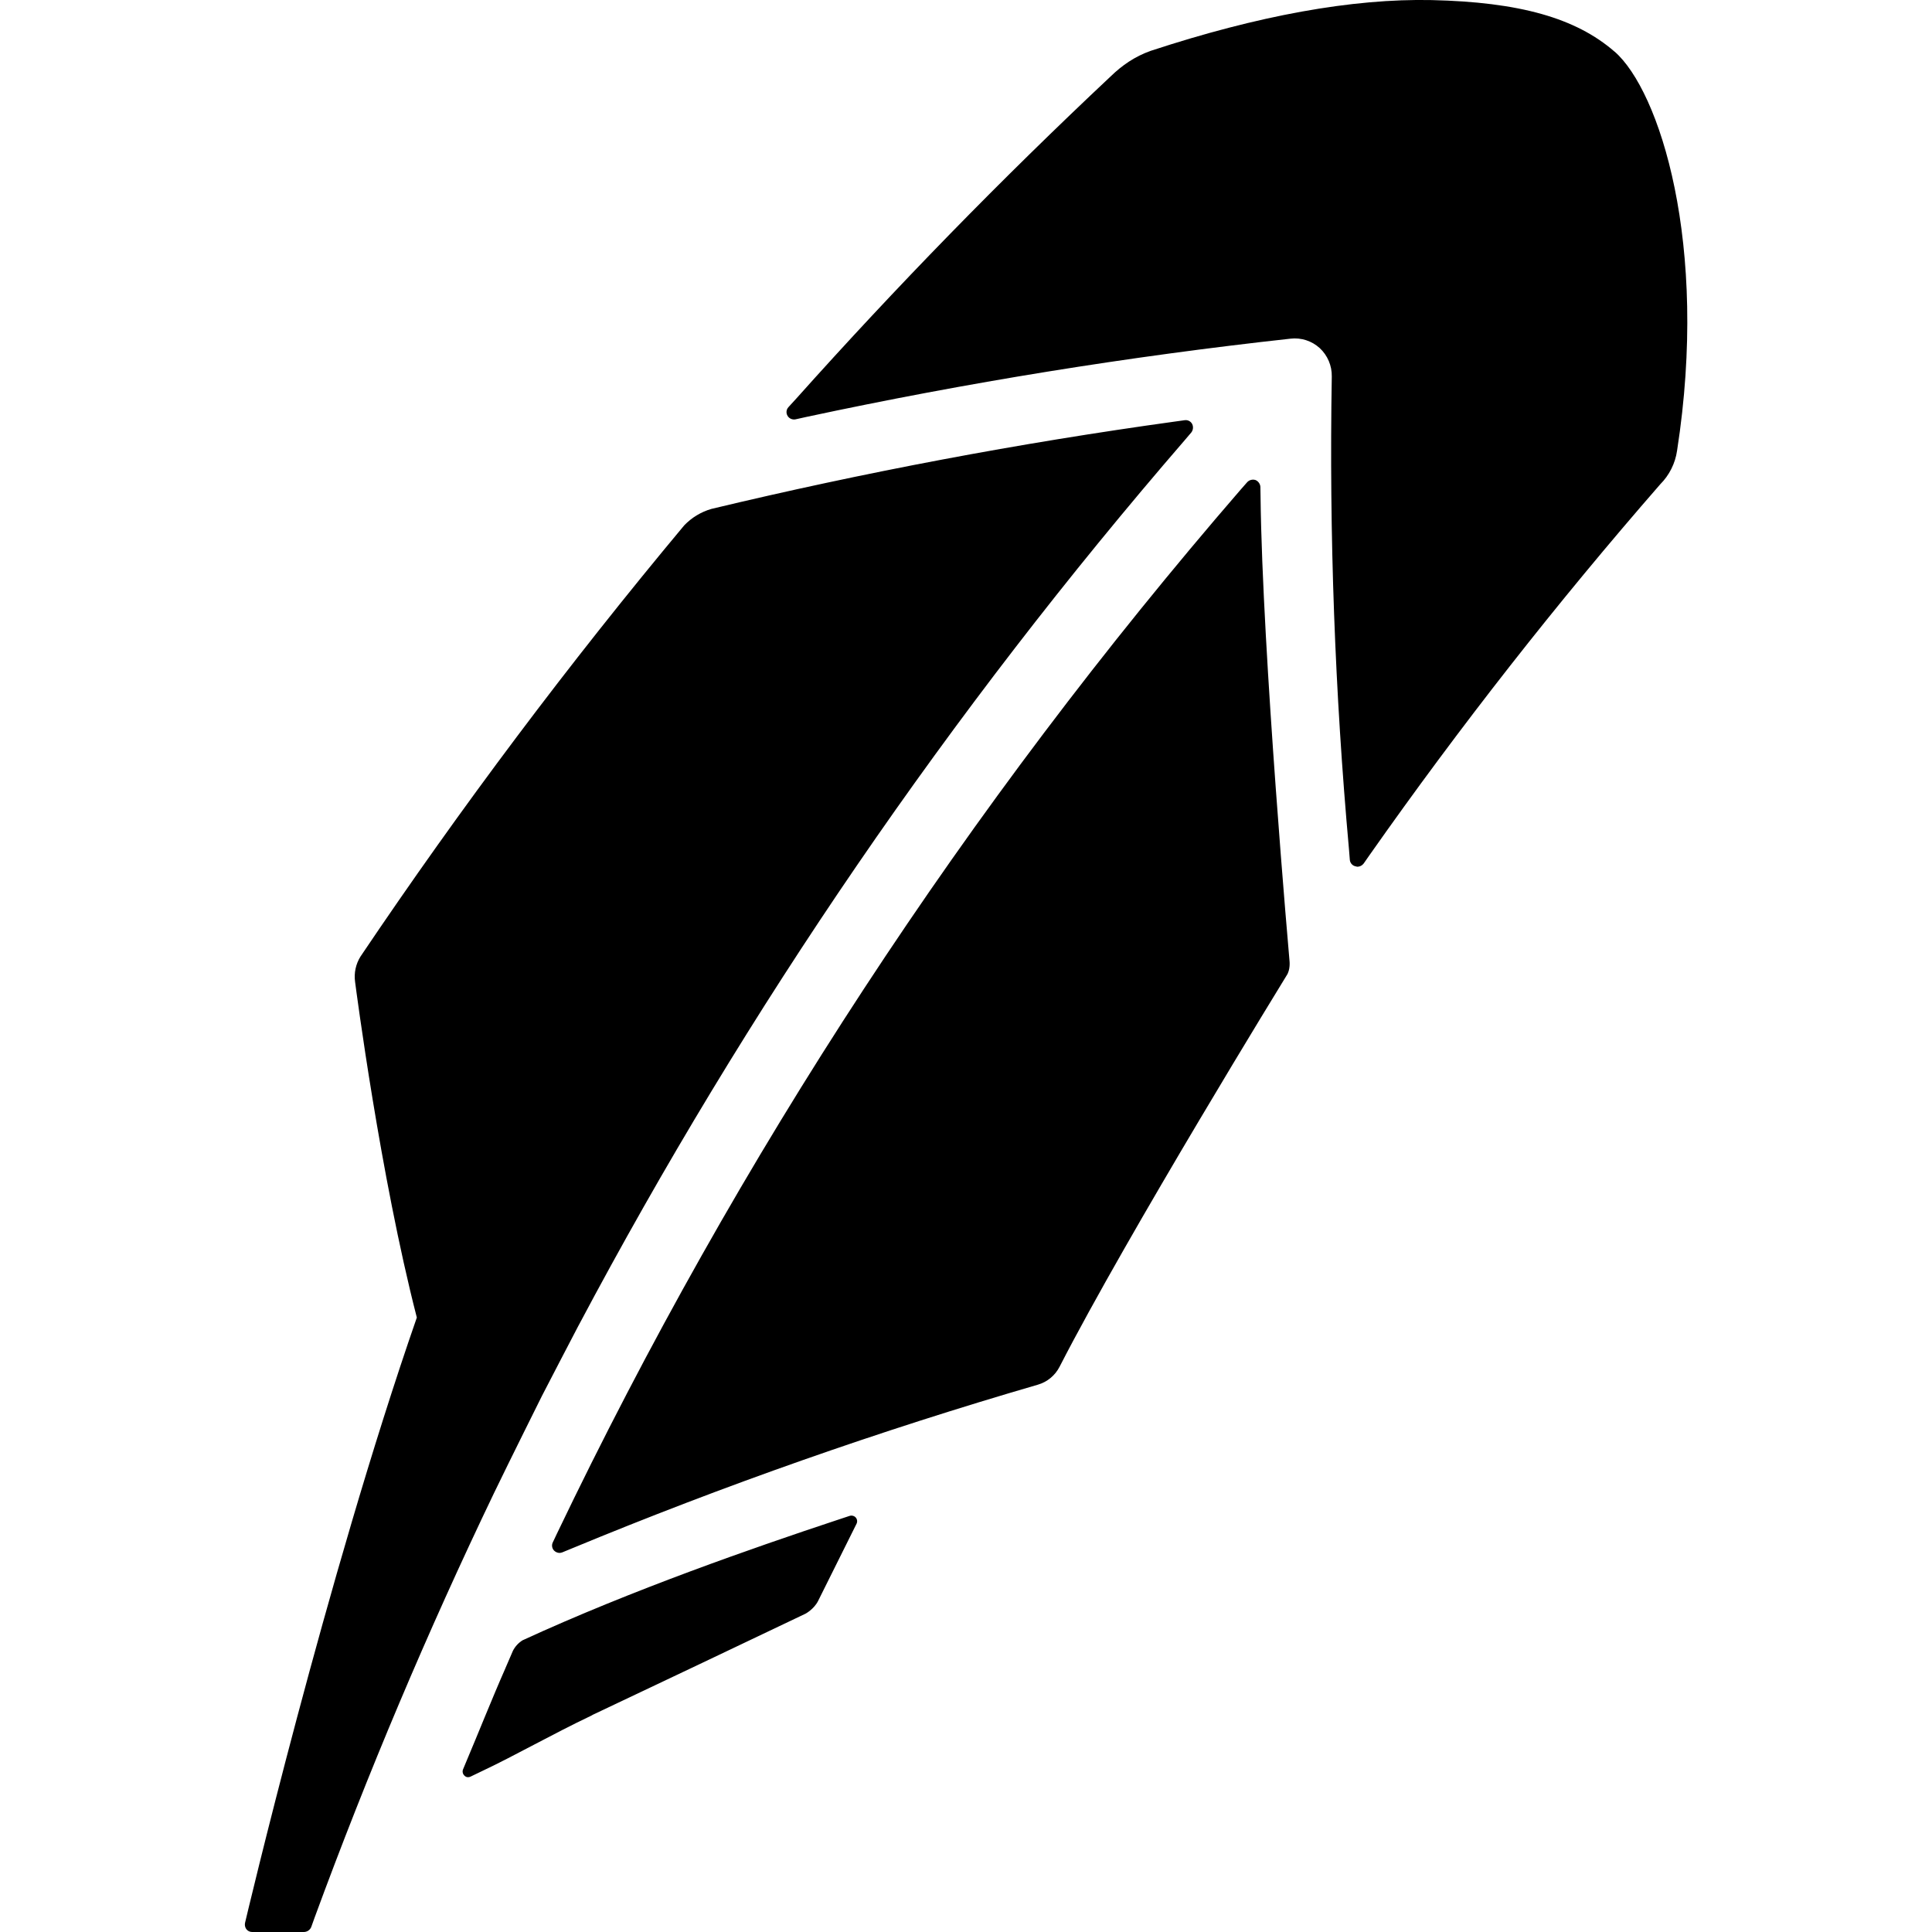
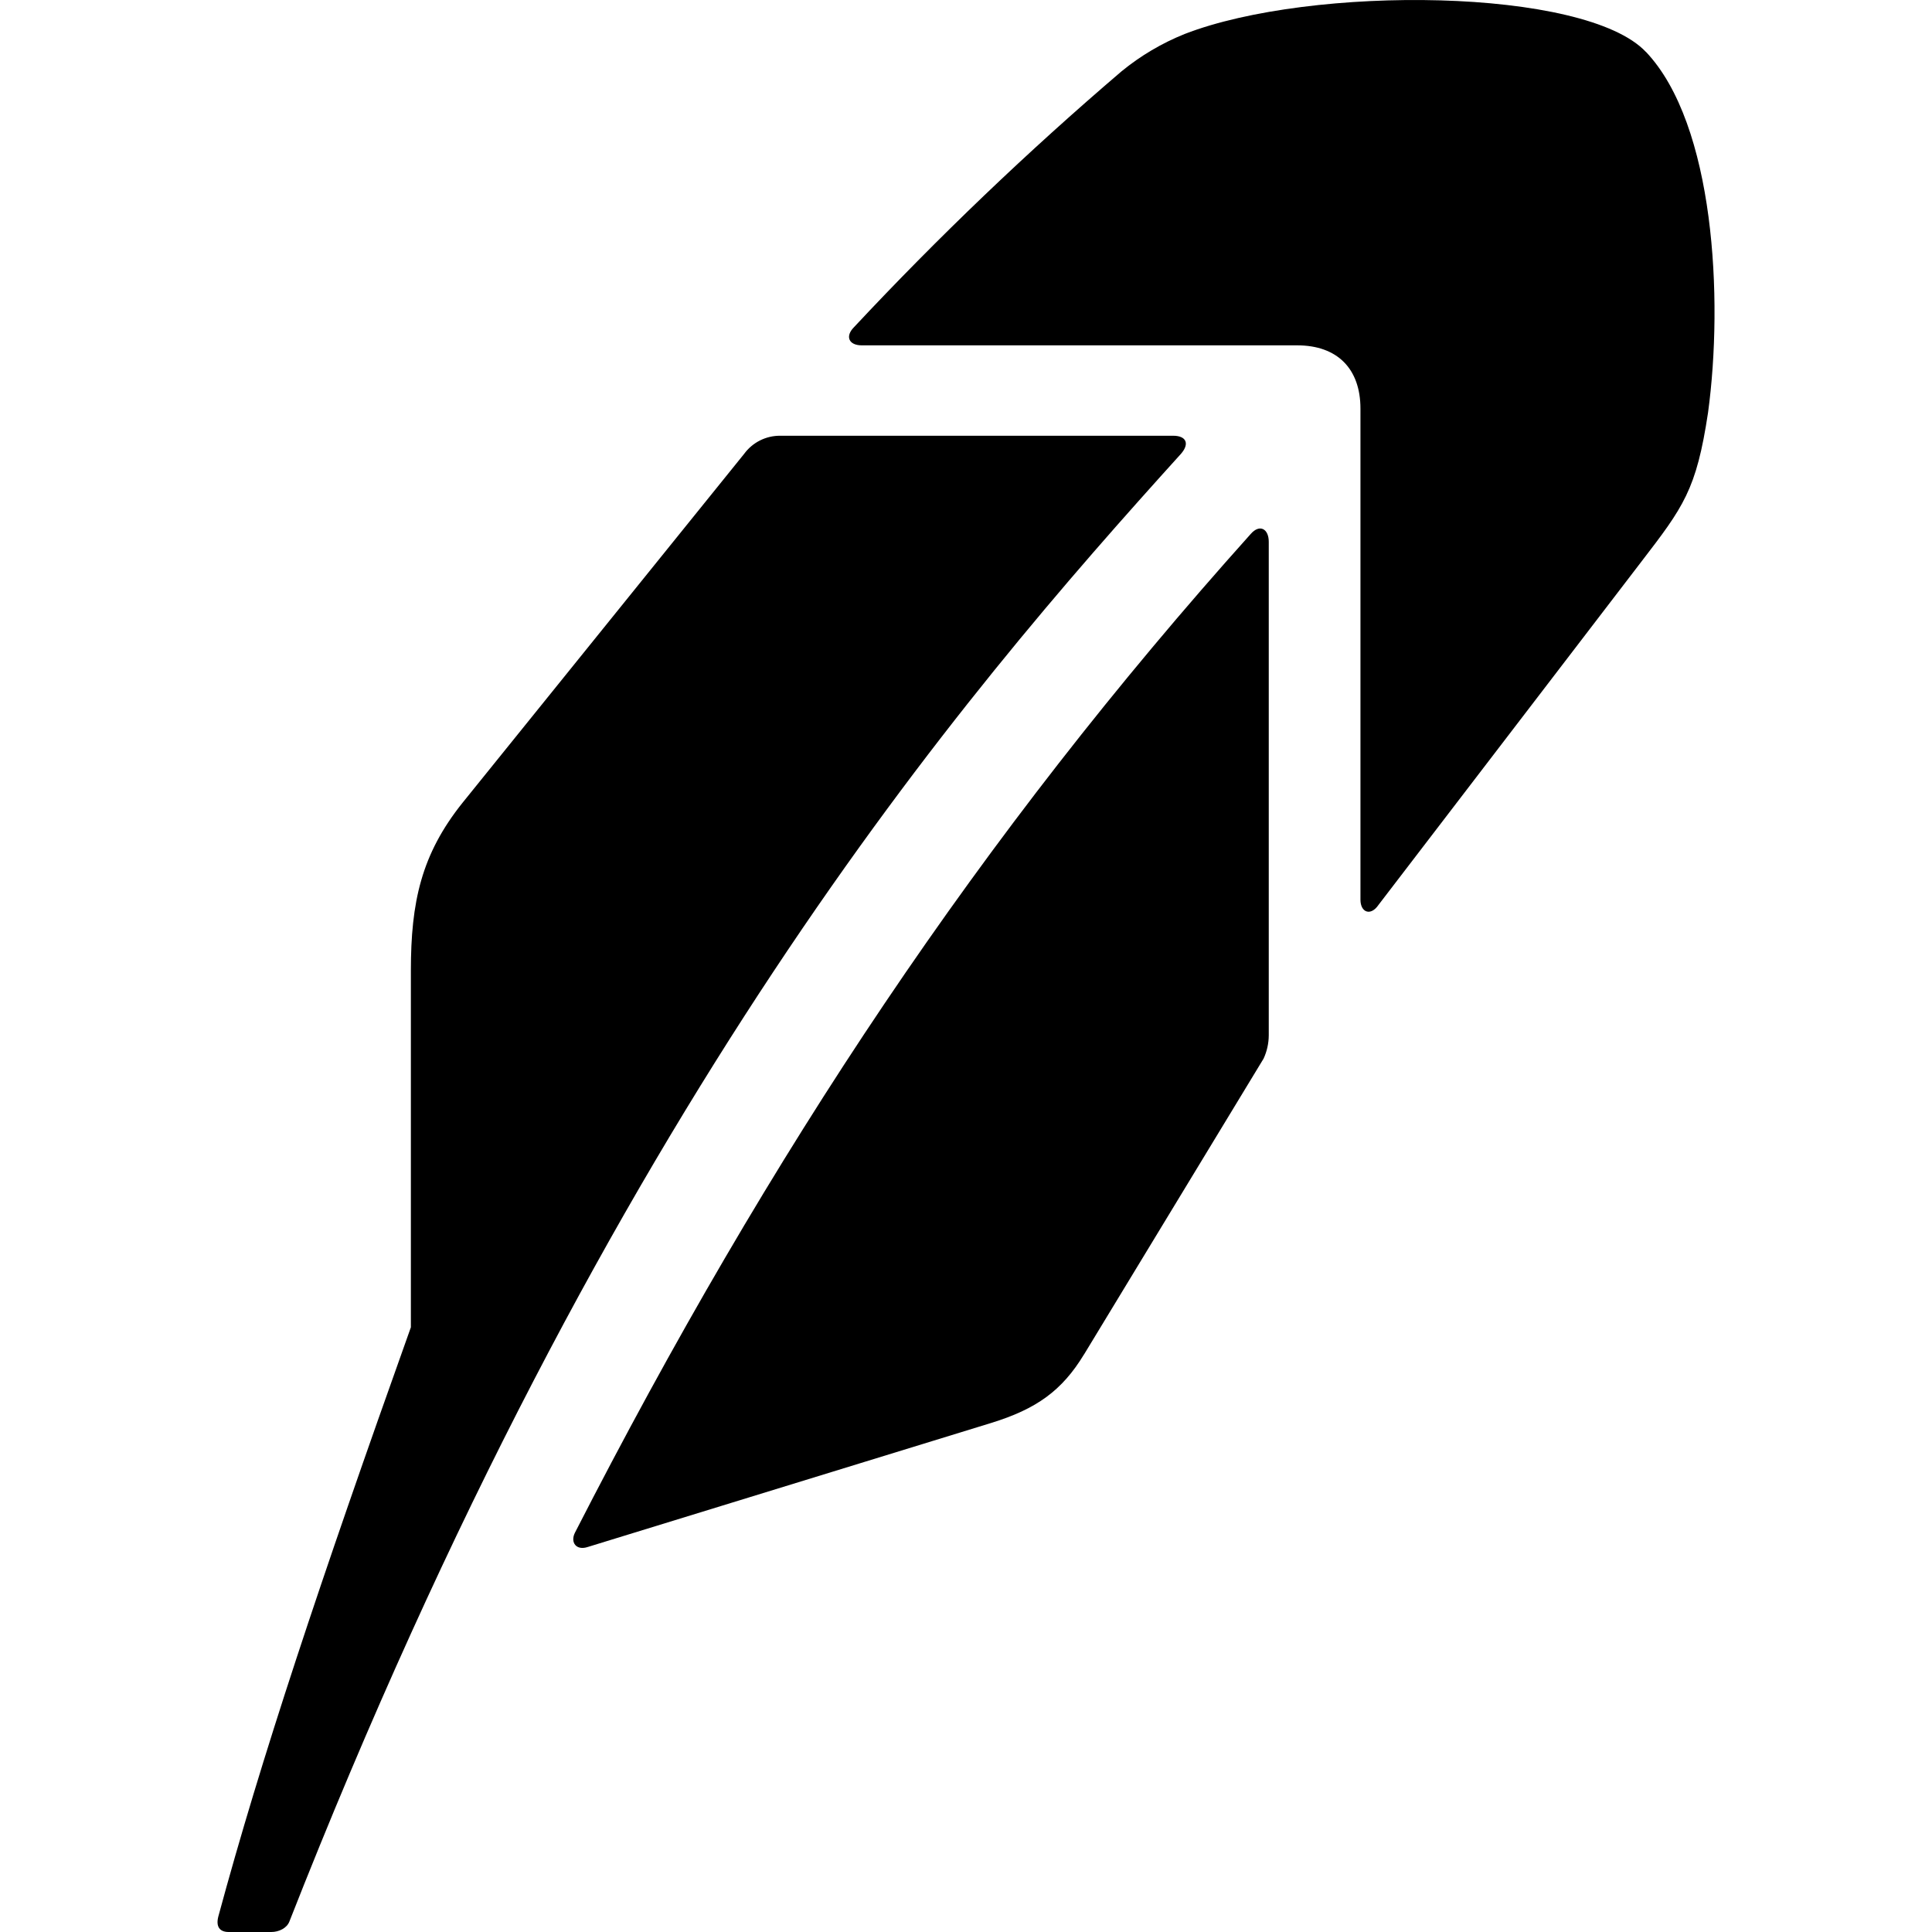
<svg xmlns="http://www.w3.org/2000/svg" viewBox="0 0 24 24">
-   <path d="M20.056.641c-.482-.419-1.183-.615-2.27-.64-.988-.021-2.16.193-3.49.63-.198.07-.357.18-.499.318A64 64 0 0 0 9.89 4.953l-.096.105a.09.09 0 0 0-.011.107c.02.035.061.052.1.044l.14-.031a60 60 0 0 1 6.009-.971.46.46 0 0 1 .362.117.47.47 0 0 1 .15.352 55 55 0 0 0 .214 5.88l.01.126a.09.09 0 0 0 .072.08q.009.003.021.005a.1.1 0 0 0 .079-.04l.071-.102a56 56 0 0 1 3.614-4.61.74.74 0 0 0 .208-.416c.4-2.572-.221-4.475-.776-4.958M15.659 6.17l-.002-.122a.1.1 0 0 0-.061-.085.1.1 0 0 0-.102.026l-.081.092A58.3 58.3 0 0 0 6.92 19.048l-.052.11a.09.09 0 0 0 .015.104.1.1 0 0 0 .065.029.1.1 0 0 0 .037-.007l.112-.046a56 56 0 0 1 5.796-2.037.44.44 0 0 0 .269-.222c.849-1.655 2.82-4.86 2.82-4.86.05-.072.037-.18.037-.18s-.338-3.831-.36-5.77M6.732 17.341c.068-.131.378-.73.448-.862l.013-.024a59.3 59.3 0 0 1 7.526-10.989l.08-.094a.1.1 0 0 0 .011-.104.09.09 0 0 0-.094-.048l-.122.017a60 60 0 0 0-5.757 1.085.76.76 0 0 0-.338.205 65 65 0 0 0-4.02 5.354.47.47 0 0 0-.068.316c.013.098.312 2.402.767 4.17-1.127 3.242-2.133 7.515-2.133 7.515a.1.1 0 0 0 .013.08.09.09 0 0 0 .074.038h.641a.1.1 0 0 0 .093-.061l.043-.12a60 60 0 0 1 2.227-5.27c.192-.398.596-1.208.596-1.208Zm3.825 1.489-.16.053c-1.025.34-2.543.866-3.905 1.493a.33.33 0 0 0-.12.13l-.092.213-.004.01c-.154.348-.363.87-.454 1.083l-.07.168a.07.07 0 0 0 .017.077.06.06 0 0 0 .046.02q.014 0 .03-.007l.164-.079c.374-.176.846-.445 1.339-.68l.017-.01a886 886 0 0 0 2.641-1.255s.103-.054.156-.157l.478-.96a.07.07 0 0 0-.009-.077.07.07 0 0 0-.073-.022z" />
+   <path d="M2.84 24h.53c.096 0 .192-.048.224-.128C7.591 13.696 11.94 8.656 14.67 5.638c.112-.128.064-.225-.096-.225h-4.88a.55.55 0 0 0-.45.225L5.746 9.972c-.514.642-.642 1.236-.642 2.086v4.43c-1.14 3.194-1.862 5.361-2.392 7.32-.032.125.016.192.129.192M20.447.646c-.754-.802-4.157-.834-5.73-.224a3 3 0 0 0-.786.465 41 41 0 0 0-3.323 3.178c-.112.113-.064.225.097.225h5.409c.497 0 .786.289.786.786v6.1c0 .16.128.208.225.064l3.258-4.254c.53-.69.69-.898.835-1.861.192-1.413.08-3.58-.77-4.479m-6.982 16.18 2.231-3.676a.7.7 0 0 0 .064-.29V6.73c0-.16-.112-.225-.224-.097-3.355 3.74-5.971 7.672-8.395 12.407-.06.12.016.225.16.177l5.009-1.54c.565-.174.882-.402 1.155-.852" />
</svg>
